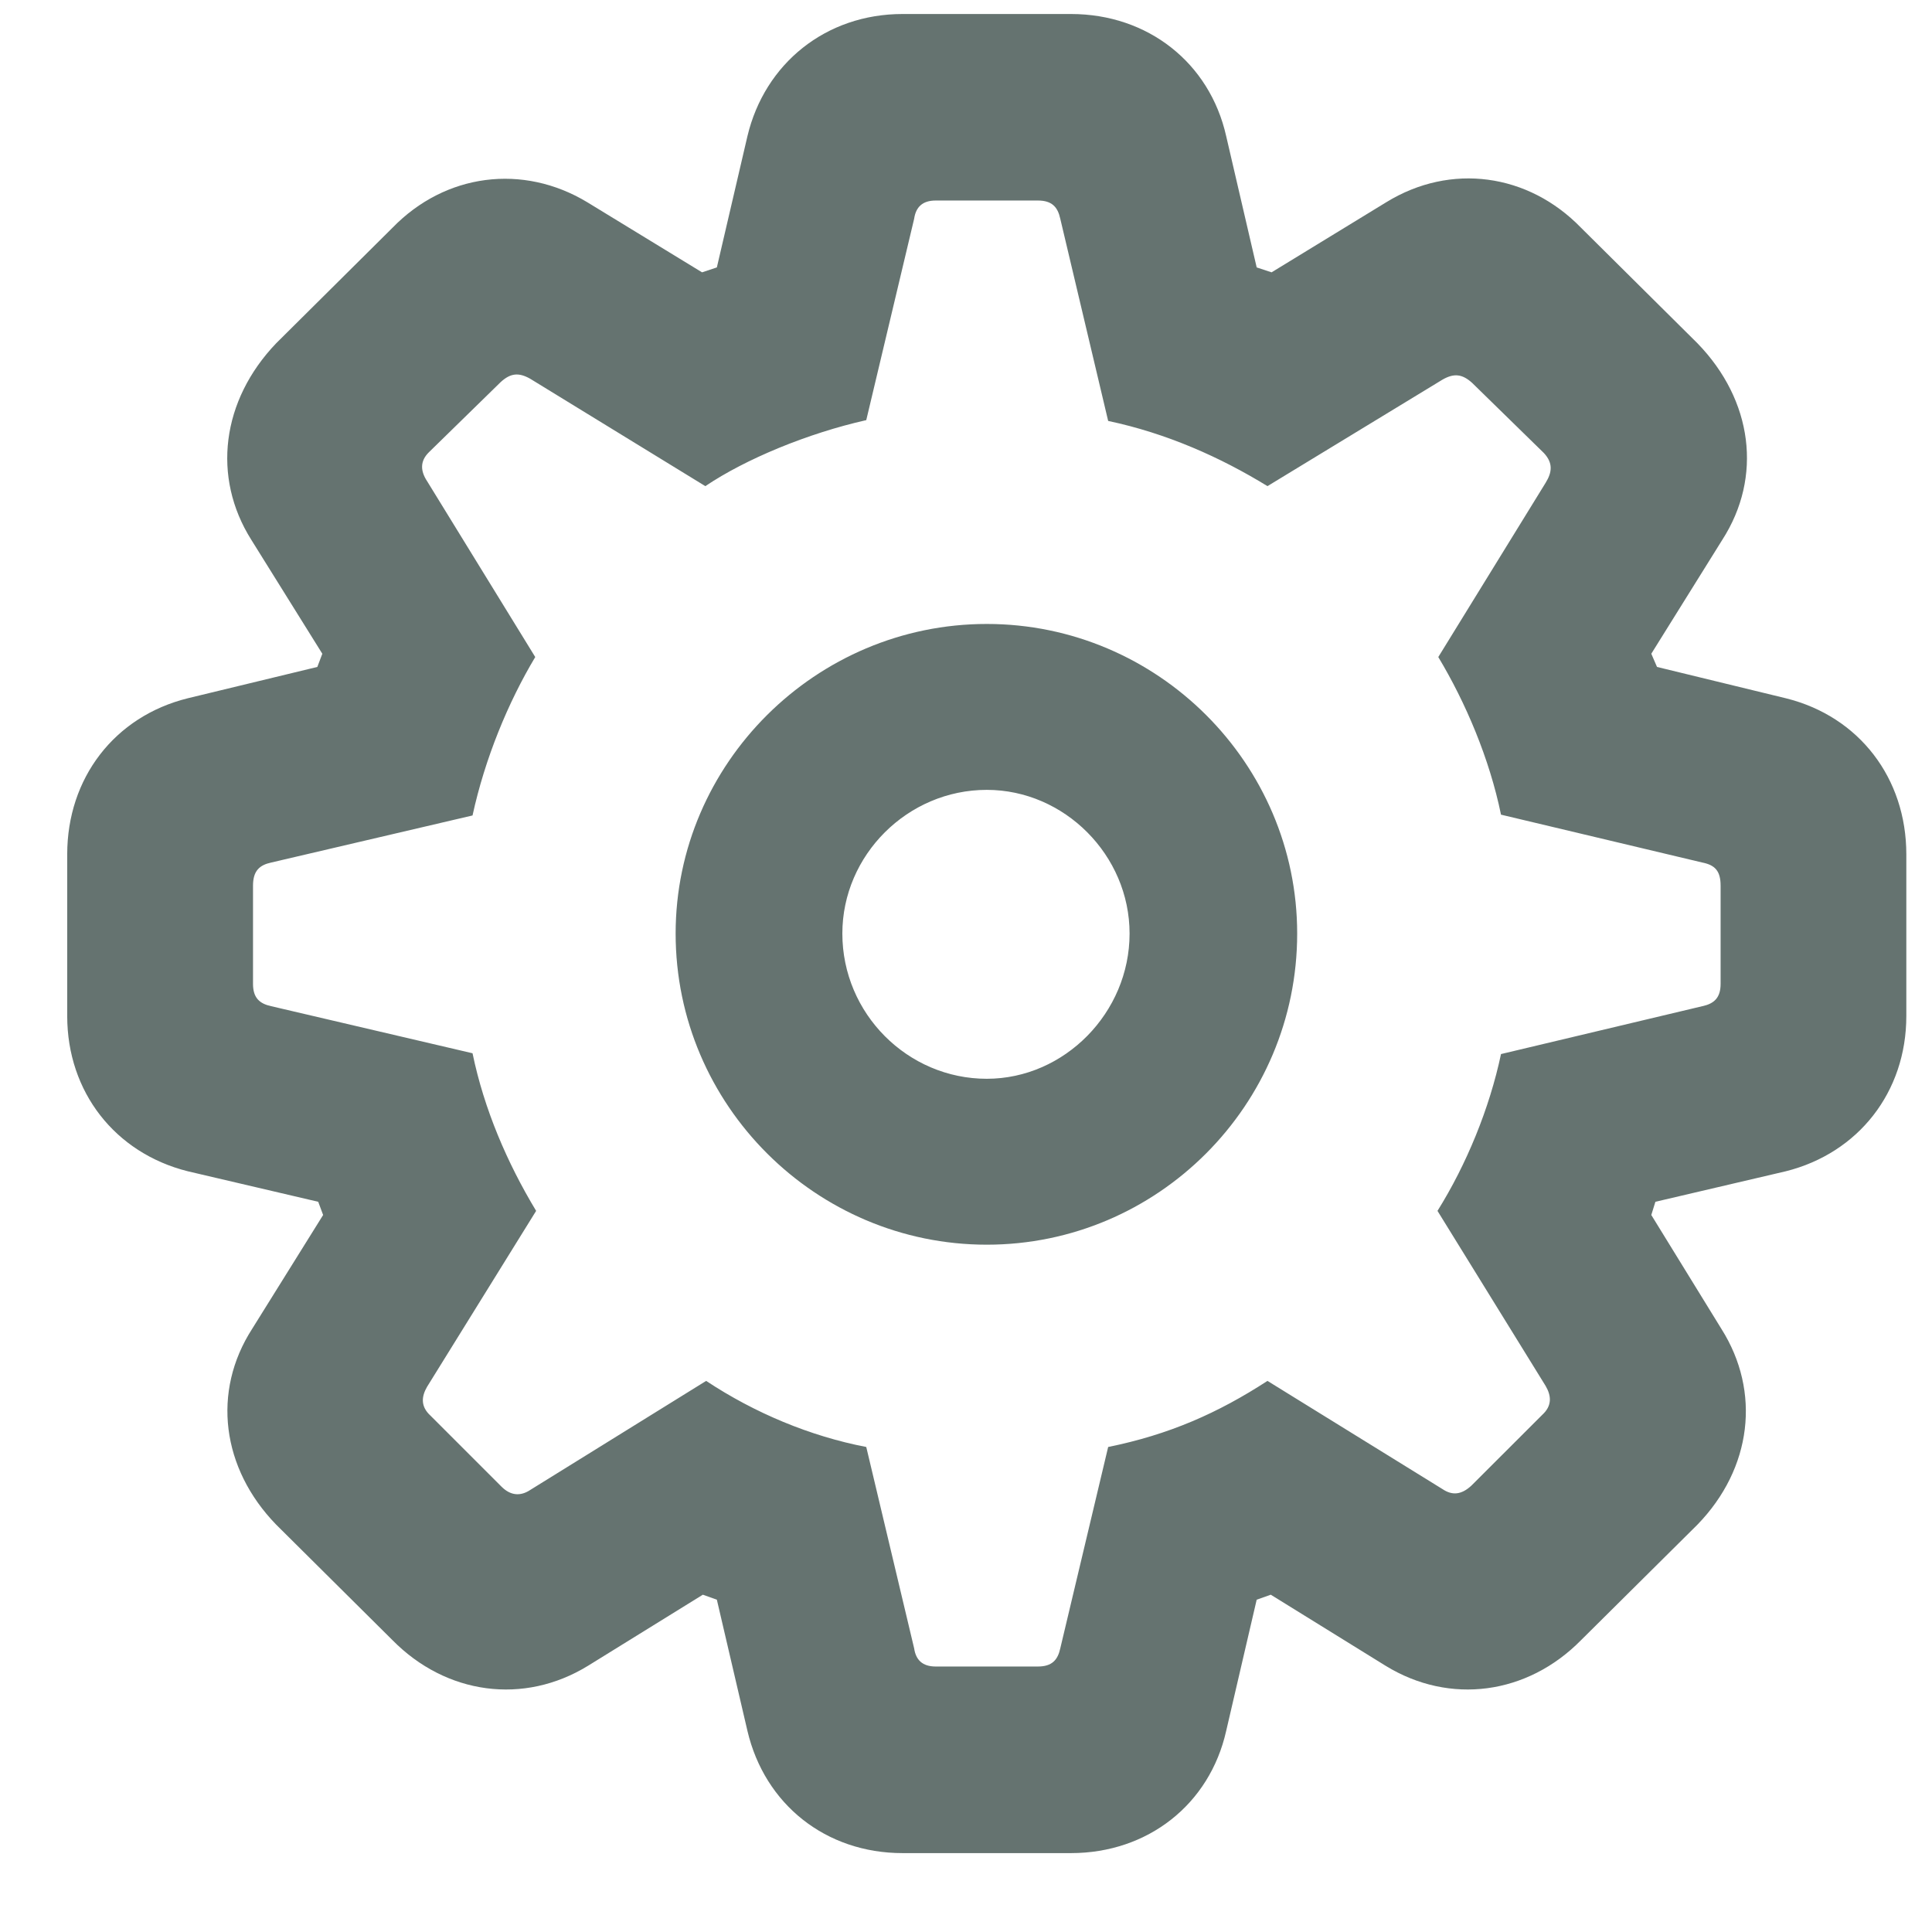
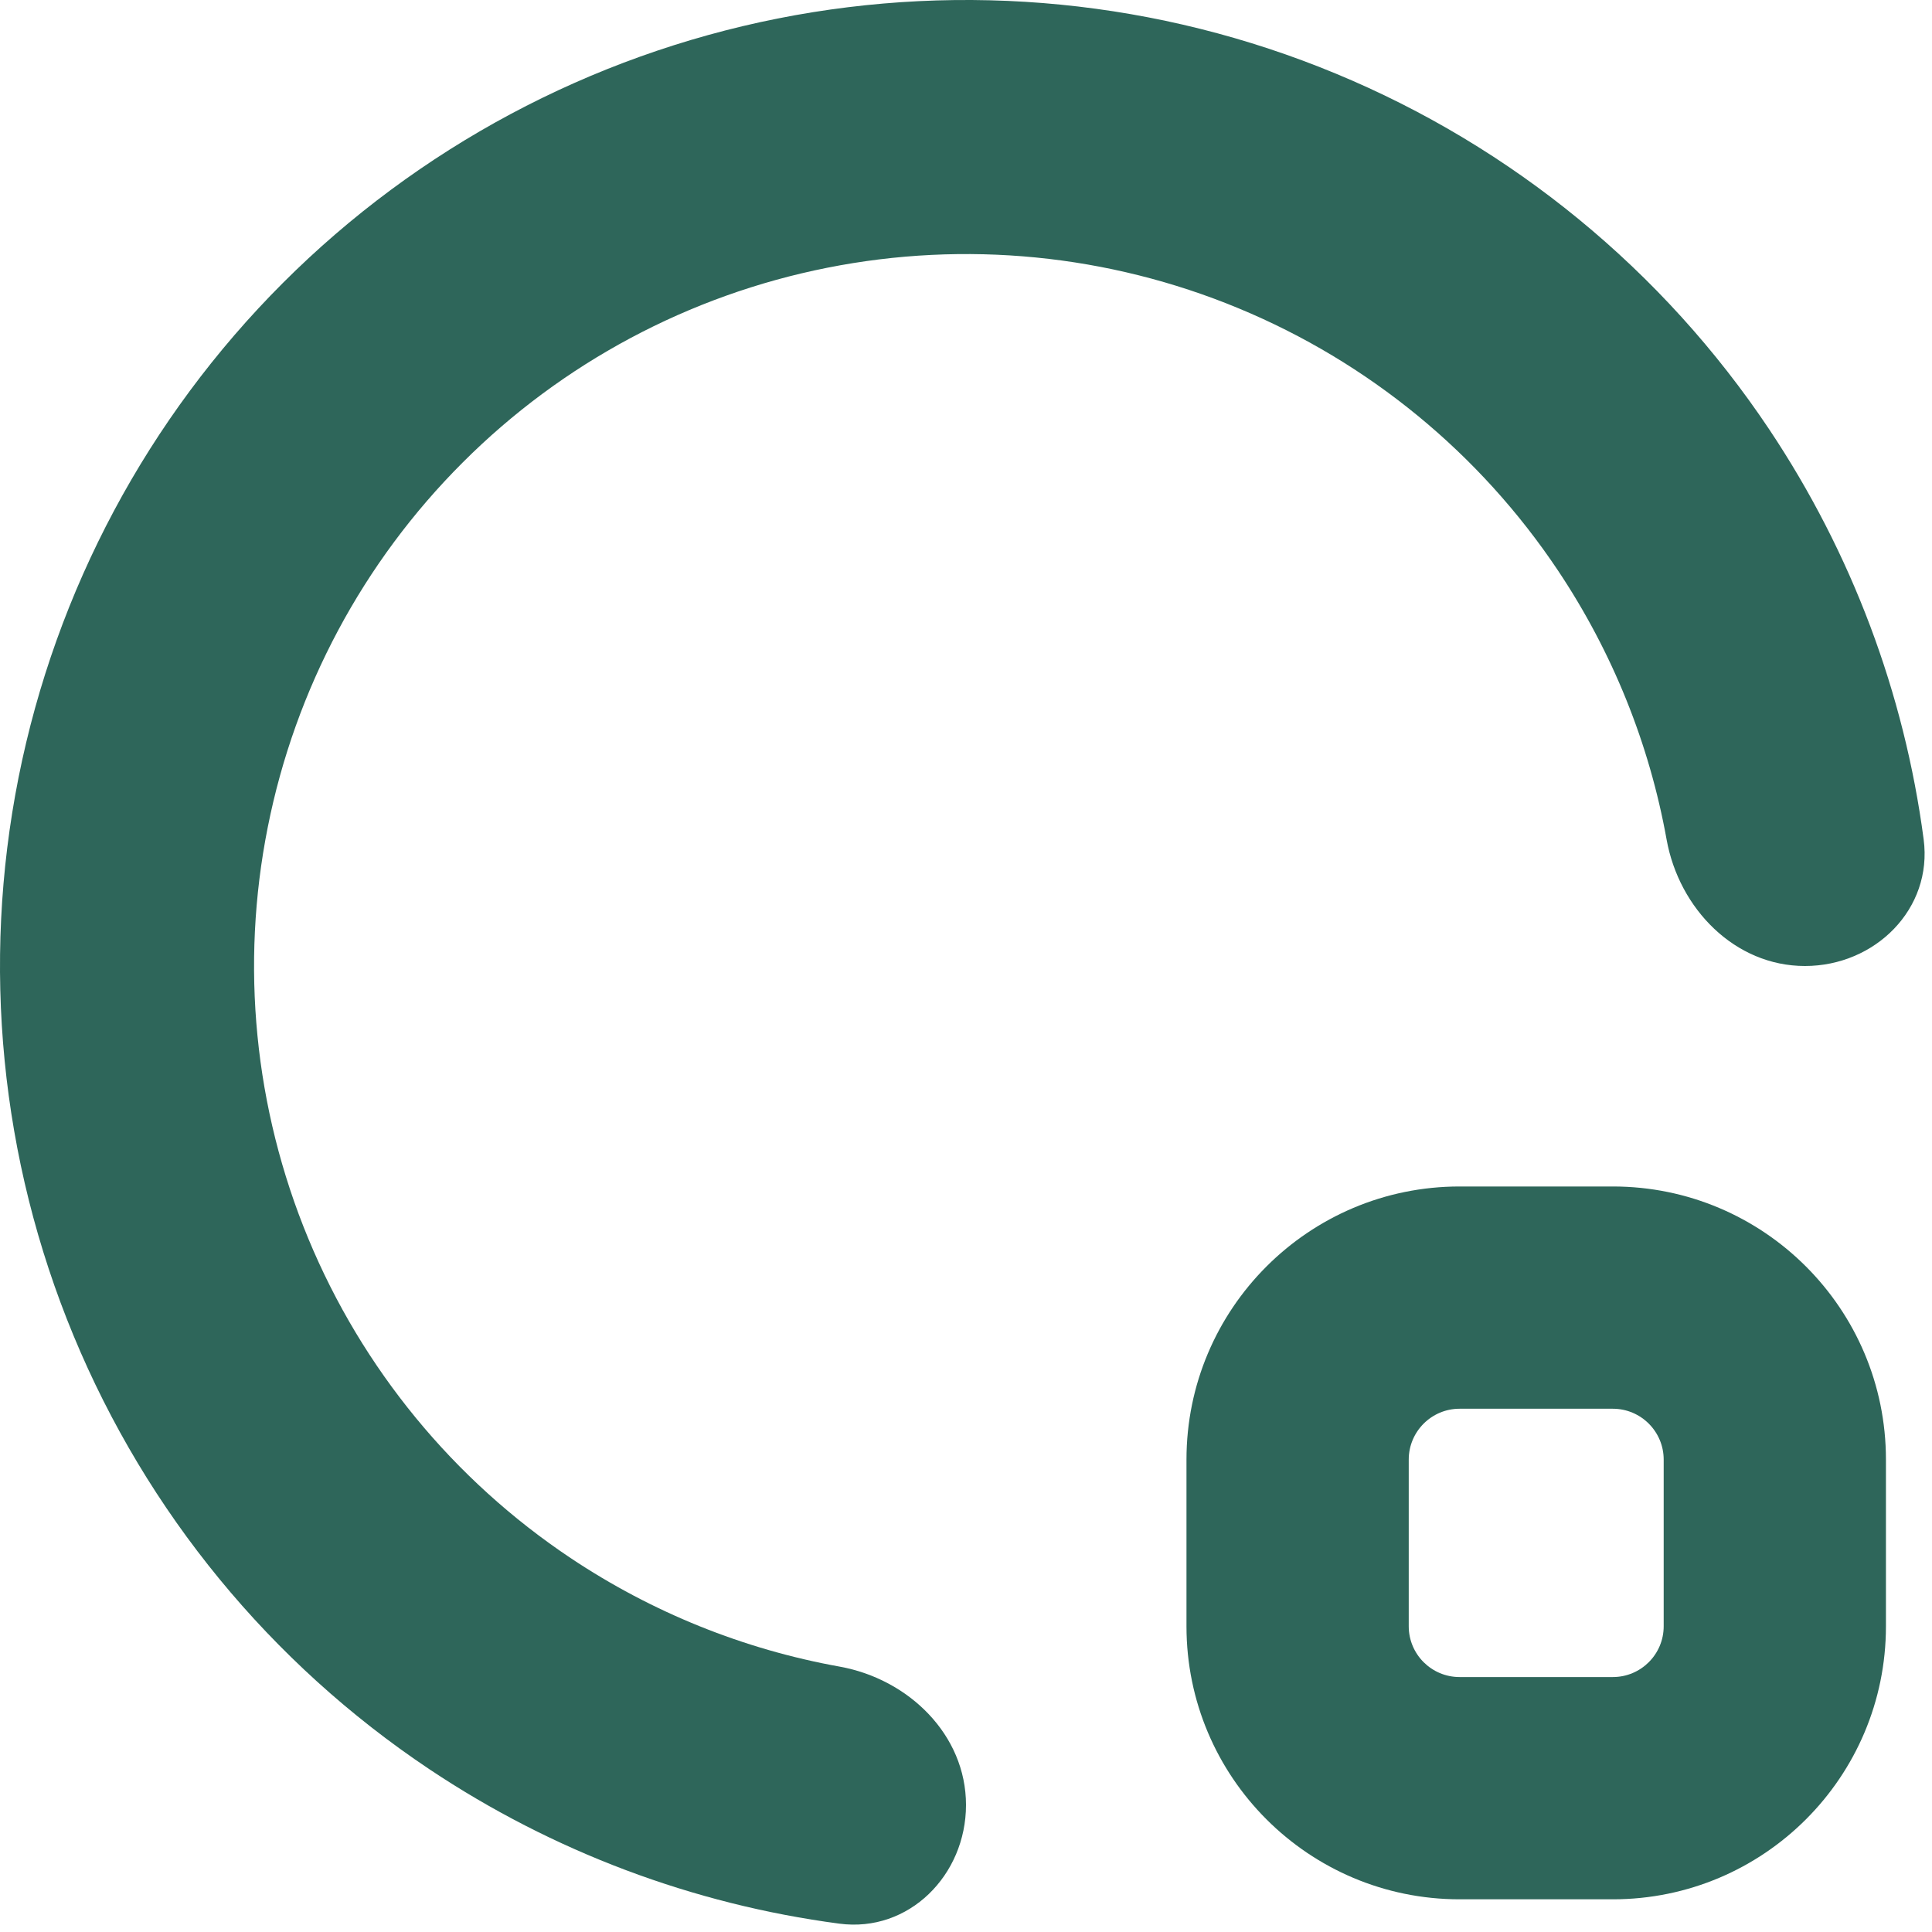
- <svg xmlns="http://www.w3.org/2000/svg" width="24" height="24" viewBox="0 0 24 24" fill="none">
-   <path opacity="0.7" d="M11.212 23.02H13.304C14.258 23.02 15.027 22.415 15.232 21.502L15.611 19.872L15.786 19.81L17.211 20.692C18.011 21.184 18.975 21.051 19.641 20.374L21.087 18.939C21.764 18.241 21.877 17.288 21.384 16.508L20.513 15.093L20.564 14.929L22.184 14.55C23.086 14.324 23.681 13.565 23.681 12.622V10.612C23.681 9.669 23.097 8.9 22.184 8.674L20.584 8.285L20.513 8.121L21.395 6.706C21.897 5.926 21.774 4.973 21.087 4.265L19.641 2.83C18.985 2.153 18.021 2.02 17.221 2.512L15.796 3.383L15.611 3.322L15.232 1.691C15.027 0.779 14.258 0.174 13.304 0.174H11.212C10.259 0.174 9.5 0.789 9.285 1.691L8.905 3.322L8.721 3.383L7.295 2.512C6.496 2.03 5.532 2.153 4.875 2.83L3.43 4.265C2.753 4.973 2.63 5.926 3.122 6.706L4.004 8.121L3.942 8.285L2.333 8.674C1.42 8.9 0.835 9.669 0.835 10.612V12.622C0.835 13.565 1.43 14.324 2.333 14.55L3.953 14.929L4.014 15.093L3.132 16.508C2.63 17.288 2.753 18.241 3.43 18.939L4.875 20.374C5.542 21.051 6.506 21.184 7.306 20.692L8.731 19.81L8.905 19.872L9.285 21.502C9.5 22.415 10.259 23.02 11.212 23.02ZM11.623 20.702C11.459 20.702 11.377 20.62 11.356 20.477L10.761 17.975C10.064 17.841 9.377 17.554 8.772 17.154L6.588 18.508C6.465 18.59 6.342 18.58 6.229 18.467L5.347 17.585C5.224 17.472 5.234 17.349 5.306 17.226L6.66 15.042C6.301 14.447 6.014 13.781 5.87 13.084L3.368 12.499C3.225 12.468 3.143 12.396 3.143 12.222V11.002C3.143 10.817 3.225 10.746 3.368 10.715L5.87 10.13C6.024 9.423 6.311 8.726 6.649 8.162L5.306 5.978C5.224 5.854 5.214 5.731 5.327 5.619L6.219 4.747C6.342 4.634 6.444 4.624 6.588 4.706L8.762 6.039C9.264 5.701 10.033 5.383 10.761 5.219L11.356 2.717C11.377 2.573 11.459 2.491 11.623 2.491H12.894C13.068 2.491 13.14 2.573 13.171 2.717L13.766 5.229C14.494 5.383 15.16 5.68 15.745 6.039L17.919 4.716C18.062 4.634 18.165 4.645 18.288 4.757L19.18 5.629C19.293 5.752 19.282 5.865 19.2 5.998L17.867 8.162C18.206 8.726 18.503 9.423 18.646 10.12L21.148 10.715C21.302 10.746 21.374 10.817 21.374 11.002V12.222C21.374 12.396 21.292 12.468 21.148 12.499L18.646 13.094C18.503 13.771 18.216 14.468 17.857 15.042L19.2 17.216C19.272 17.339 19.282 17.462 19.159 17.575L18.277 18.456C18.154 18.569 18.041 18.58 17.919 18.498L15.745 17.154C15.129 17.554 14.524 17.821 13.766 17.975L13.171 20.477C13.14 20.62 13.068 20.702 12.894 20.702H11.623ZM12.258 15.462C14.381 15.462 16.114 13.729 16.114 11.597C16.114 9.484 14.381 7.751 12.258 7.751C10.136 7.751 8.393 9.484 8.393 11.597C8.393 13.729 10.136 15.462 12.258 15.462ZM12.258 13.401C11.274 13.401 10.464 12.591 10.464 11.597C10.464 10.623 11.274 9.812 12.258 9.812C13.222 9.812 14.032 10.623 14.032 11.597C14.032 12.581 13.222 13.401 12.258 13.401Z" fill="#233833" />
+ <svg xmlns="http://www.w3.org/2000/svg" width="25" height="25" viewBox="0 0 25 25" fill="none">
+   <path d="M23.356 12.5C24.264 12.5 25.011 11.761 24.892 10.861C24.642 8.97 23.961 7.154 22.893 5.555C21.52 3.5 19.568 1.898 17.284 0.952C14.999 0.005 12.486 -0.242 10.061 0.24C7.637 0.723 5.409 1.913 3.661 3.661C1.913 5.409 0.723 7.637 0.24 10.061C-0.242 12.486 0.005 14.999 0.952 17.284C1.898 19.568 3.5 21.52 5.555 22.893C7.154 23.961 8.97 24.642 10.861 24.892C11.761 25.011 12.5 24.264 12.5 23.356C12.5 22.448 11.758 21.727 10.865 21.566C9.625 21.343 8.439 20.866 7.382 20.16C5.867 19.148 4.686 17.709 3.989 16.026C3.291 14.342 3.109 12.49 3.465 10.703C3.82 8.916 4.697 7.274 5.986 5.986C7.274 4.697 8.916 3.82 10.703 3.465C12.49 3.109 14.342 3.291 16.026 3.989C17.709 4.686 19.148 5.867 20.16 7.382C20.866 8.439 21.343 9.625 21.566 10.865C21.727 11.758 22.448 12.5 23.356 12.5Z" fill="#2E665A" />
+   <path fill-rule="evenodd" clip-rule="evenodd" d="M18.887 15.353H20.87C22.822 15.353 24.404 16.936 24.404 18.887V21.044C24.404 22.995 22.822 24.577 20.87 24.577H18.887C16.935 24.577 15.353 22.995 15.353 21.044V18.887C15.353 16.936 16.935 15.353 18.887 15.353ZM18.887 18.229C18.524 18.229 18.229 18.524 18.229 18.887V21.044C18.229 21.407 18.524 21.701 18.887 21.701H20.87C21.233 21.701 21.528 21.407 21.528 21.044V18.887C21.528 18.524 21.233 18.229 20.87 18.229H18.887Z" fill="#2E665A" />
</svg>
